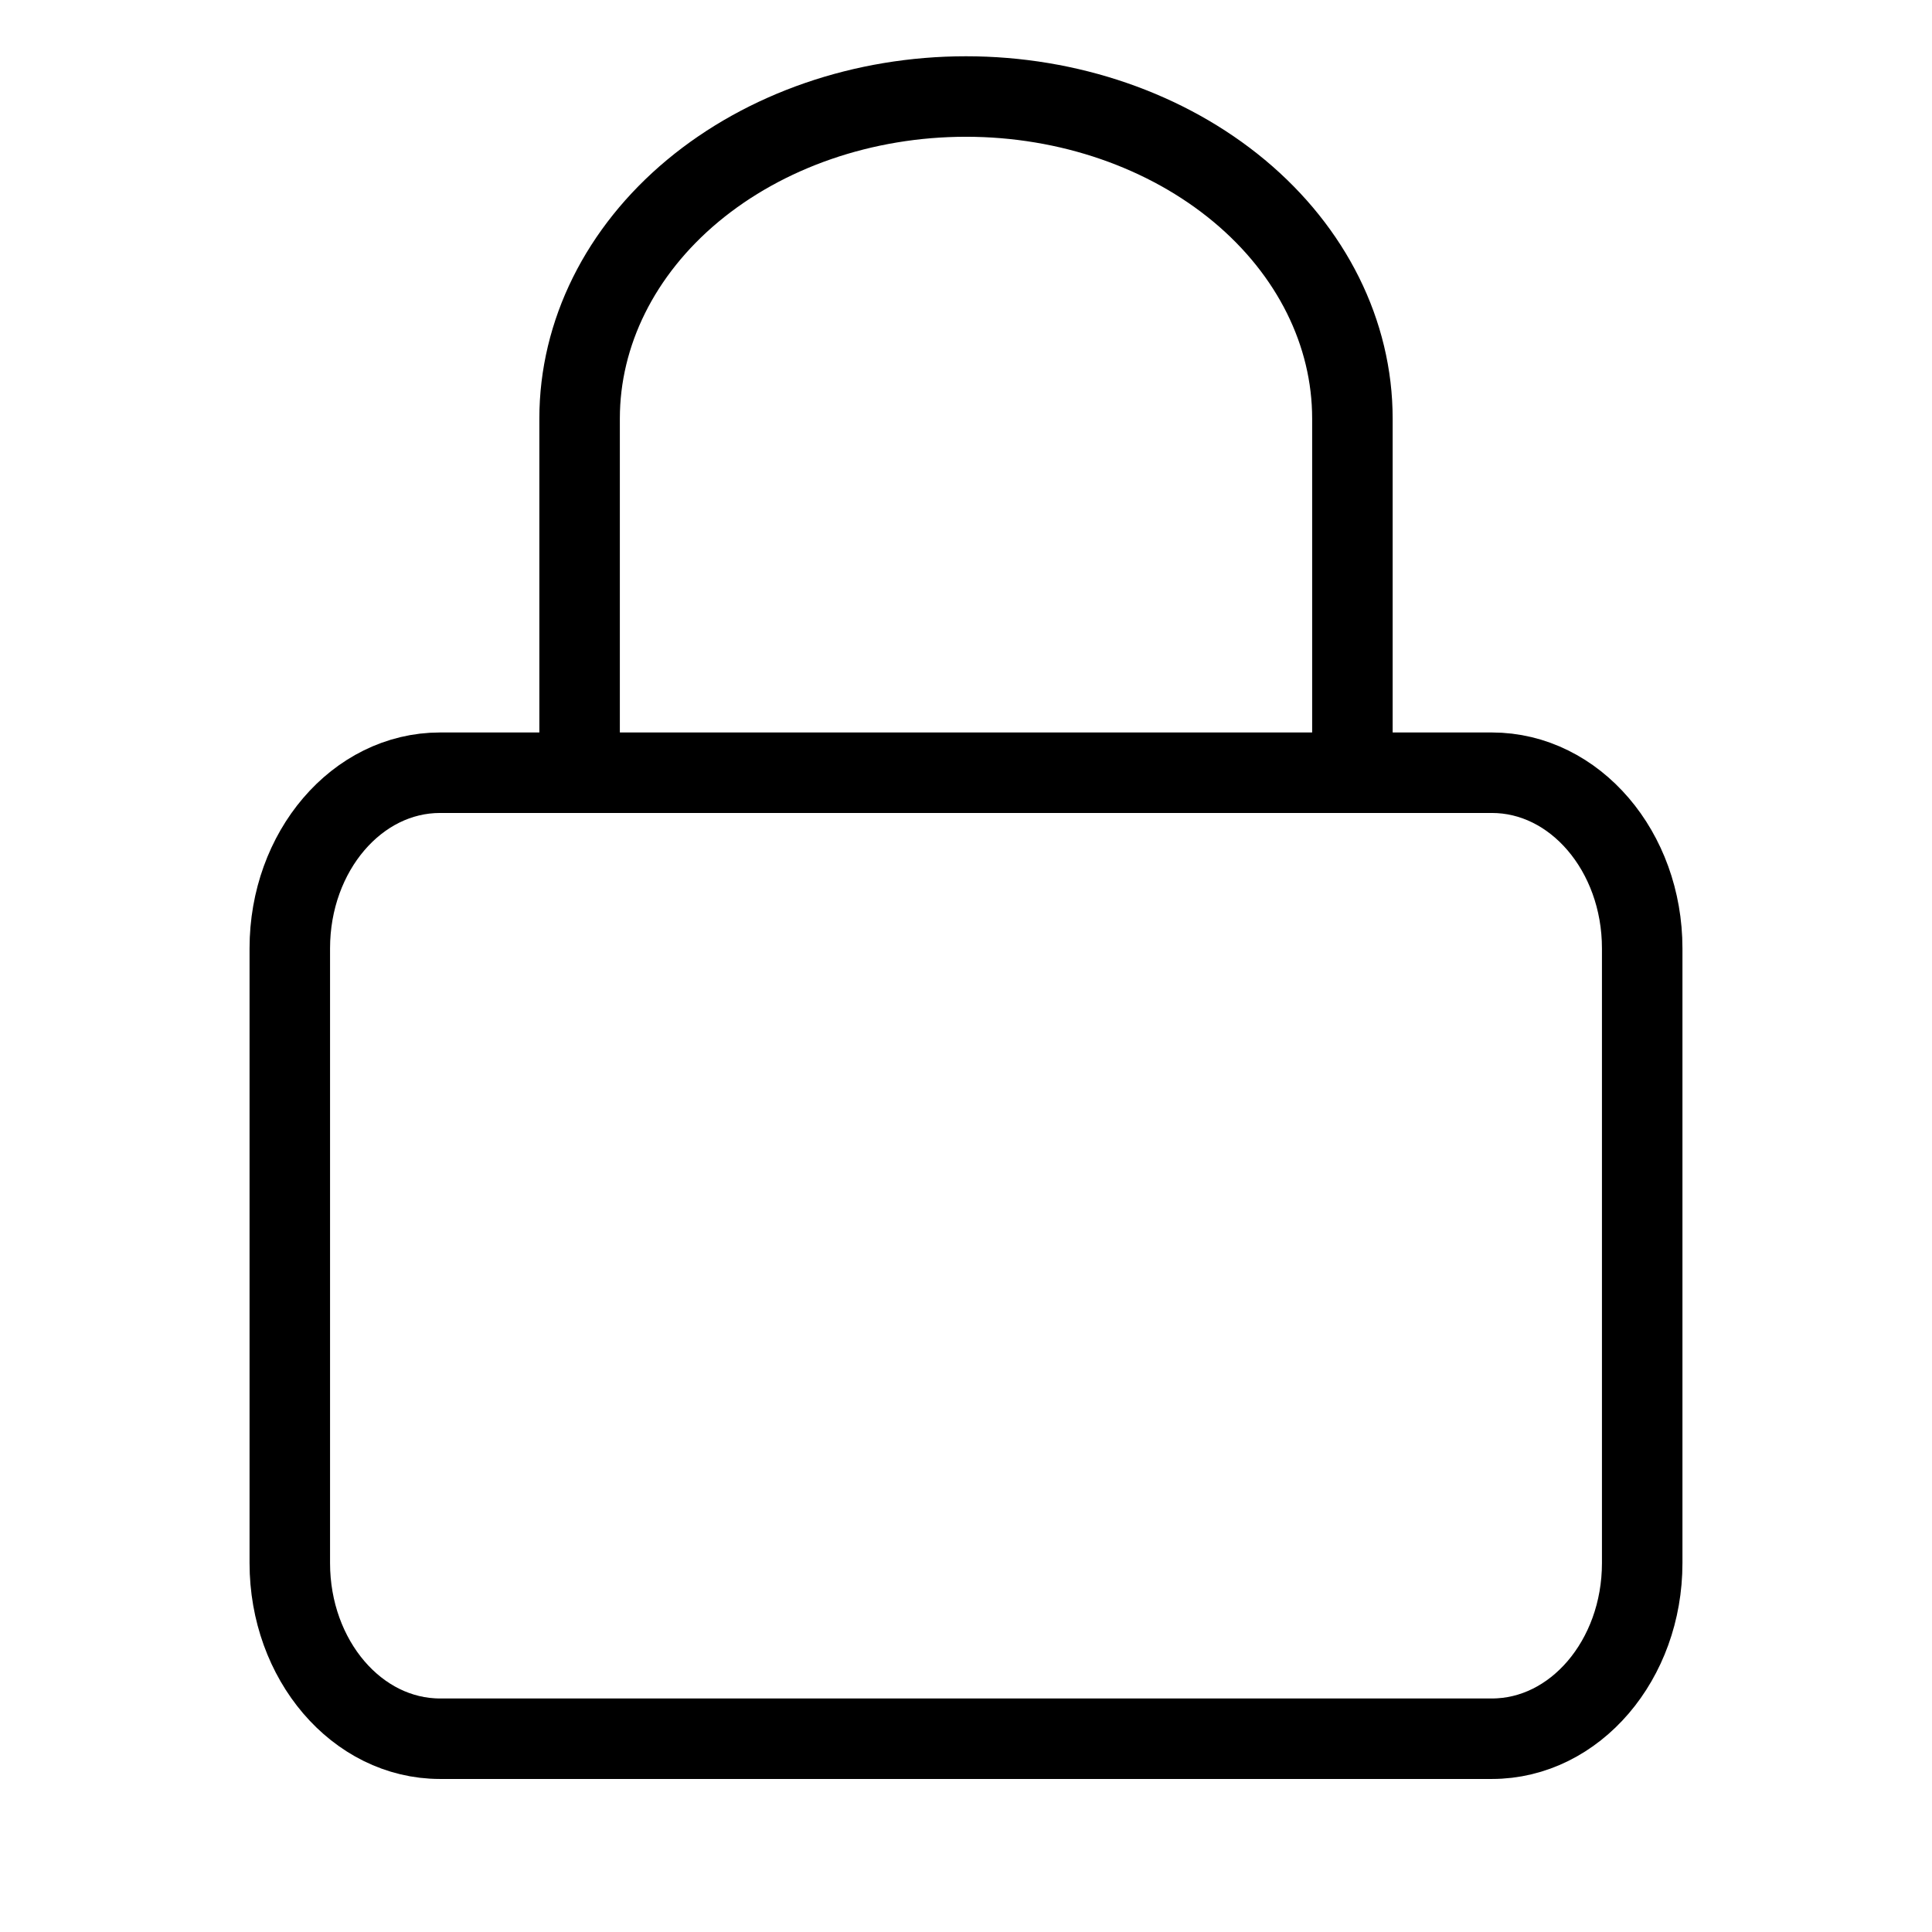
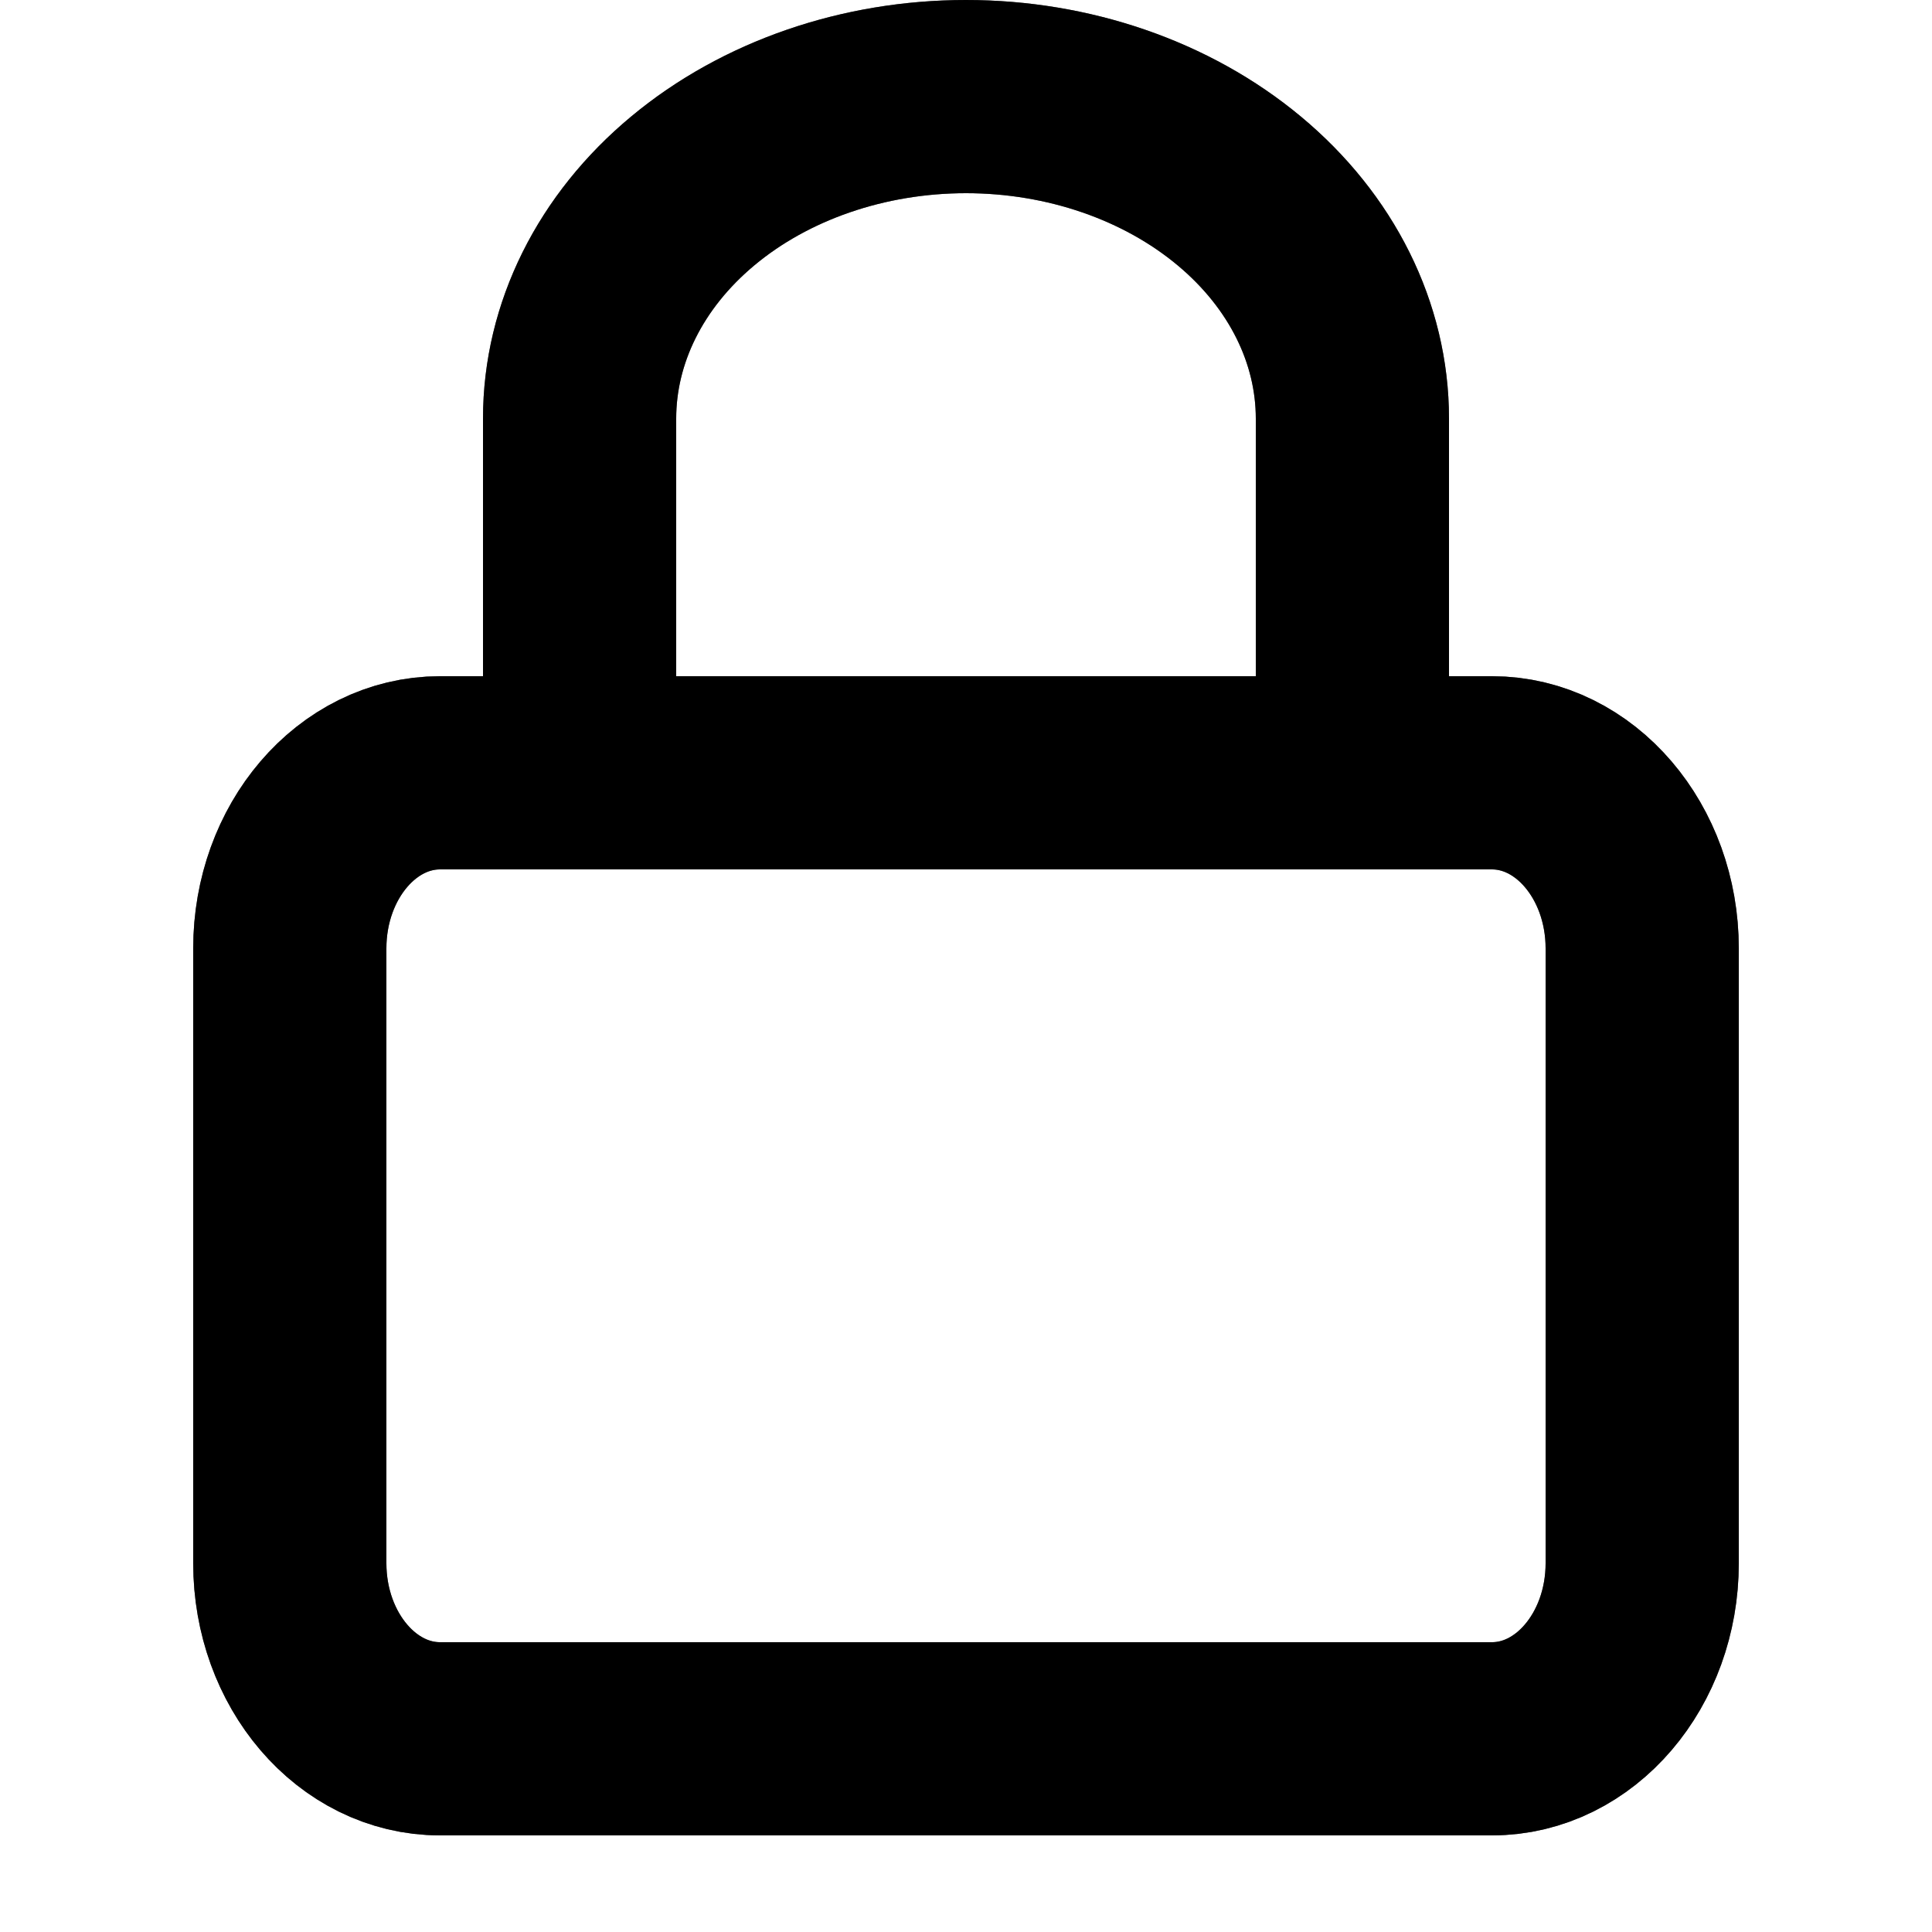
- <svg xmlns="http://www.w3.org/2000/svg" width="24" height="24" viewBox="0 0 24 24" fill="none">
-   <path d="M7.2 9.599V5.199C7.2 4.138 7.705 3.121 8.605 2.371C9.506 1.621 10.727 1.199 12 1.199C13.273 1.199 14.493 1.621 15.394 2.371C16.294 3.121 16.8 4.138 16.8 5.199V9.599M5.466 9.599H18.533C19.564 9.599 20.4 10.576 20.4 11.781V19.417C20.4 20.622 19.564 21.599 18.533 21.599H5.466C4.435 21.599 3.6 20.622 3.6 19.417V11.781C3.6 10.576 4.435 9.599 5.466 9.599Z" stroke="currentColor" />
+ <svg xmlns="http://www.w3.org/2000/svg" width="20" height="20" viewBox="0 0 20 20" fill="none">
+   <path d="M6 8V4.333C6 3.449 6.421 2.601 7.172 1.976C7.922 1.351 8.939 1 10 1C11.061 1 12.078 1.351 12.828 1.976C13.579 2.601 14 3.449 14 4.333V8M4.556 8H15.444C16.304 8 17 8.814 17 9.818V16.182C17 17.186 16.304 18 15.444 18H4.556C3.696 18 3 17.186 3 16.182V9.818C3 8.814 3.696 8 4.556 8Z" stroke="currentColor" stroke-width="2" stroke-linecap="round" stroke-linejoin="round" />
+   <path d="M6 8V4.333C6 3.449 6.421 2.601 7.172 1.976C7.922 1.351 8.939 1 10 1C11.061 1 12.078 1.351 12.828 1.976C13.579 2.601 14 3.449 14 4.333V8M4.556 8H15.444C16.304 8 17 8.814 17 9.818V16.182C17 17.186 16.304 18 15.444 18H4.556C3.696 18 3 17.186 3 16.182V9.818C3 8.814 3.696 8 4.556 8Z" stroke="currentColor" stroke-opacity="0.6" stroke-width="2" stroke-linecap="round" stroke-linejoin="round" />
</svg>
